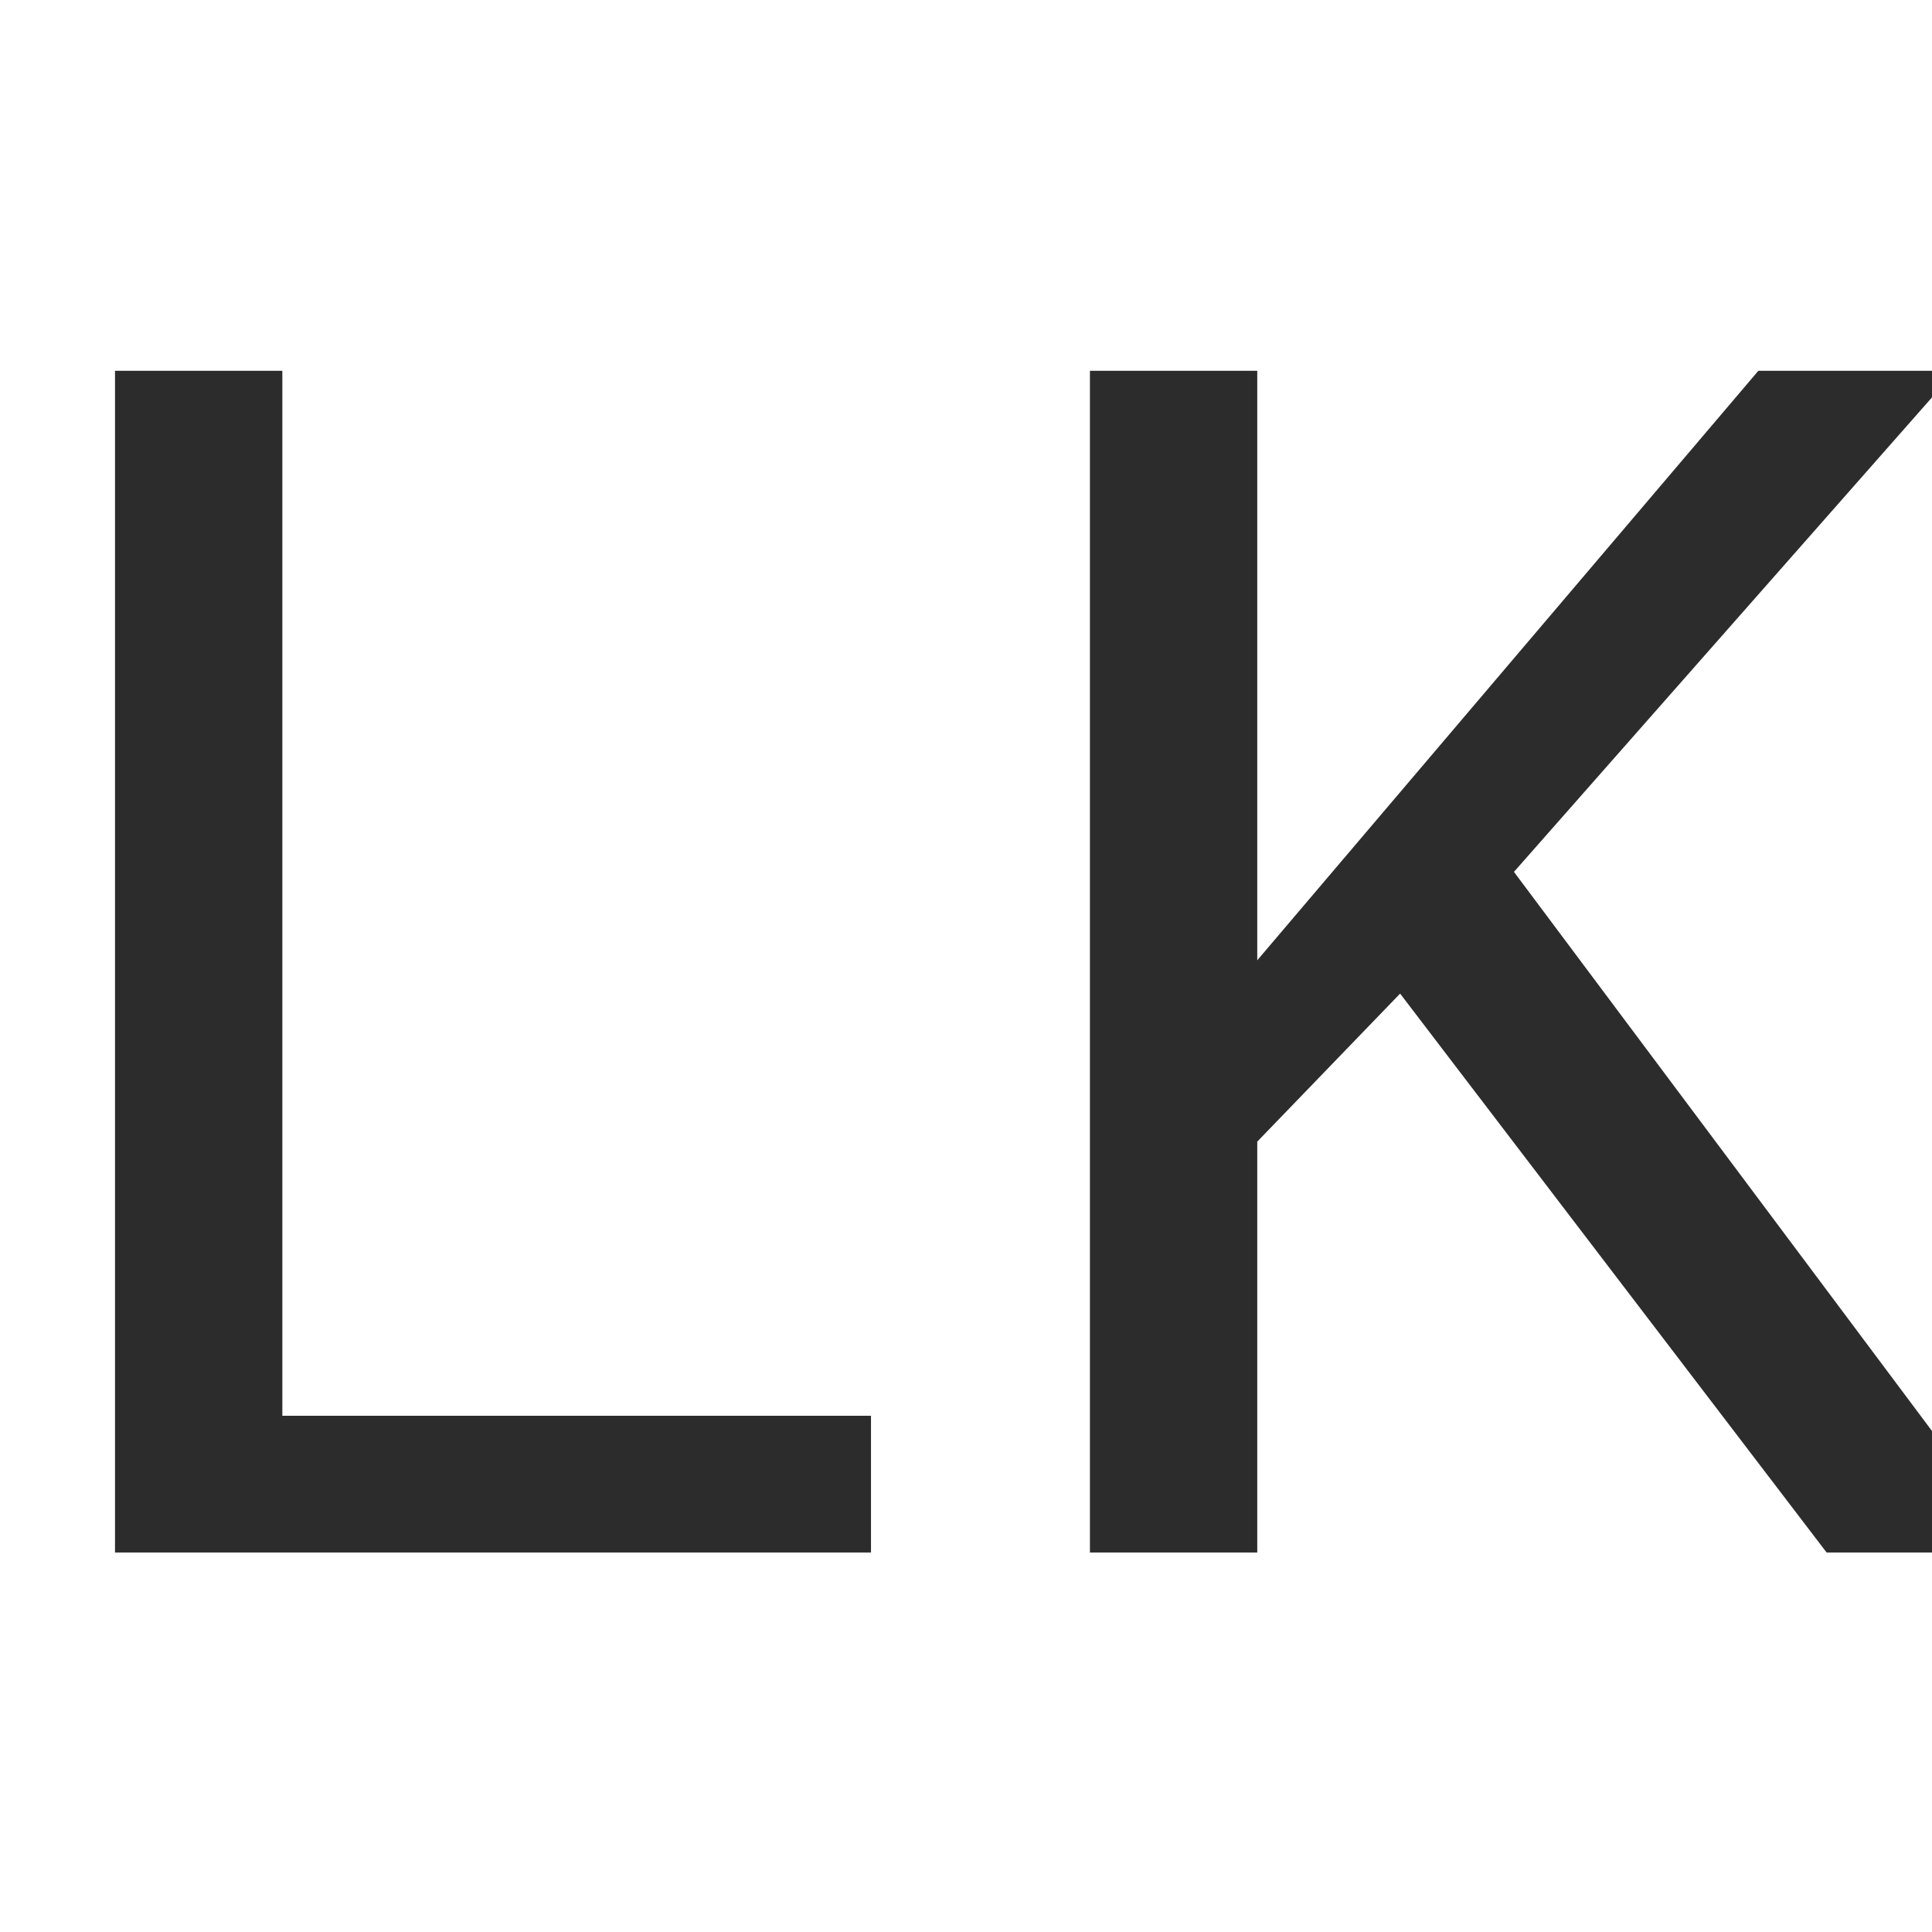
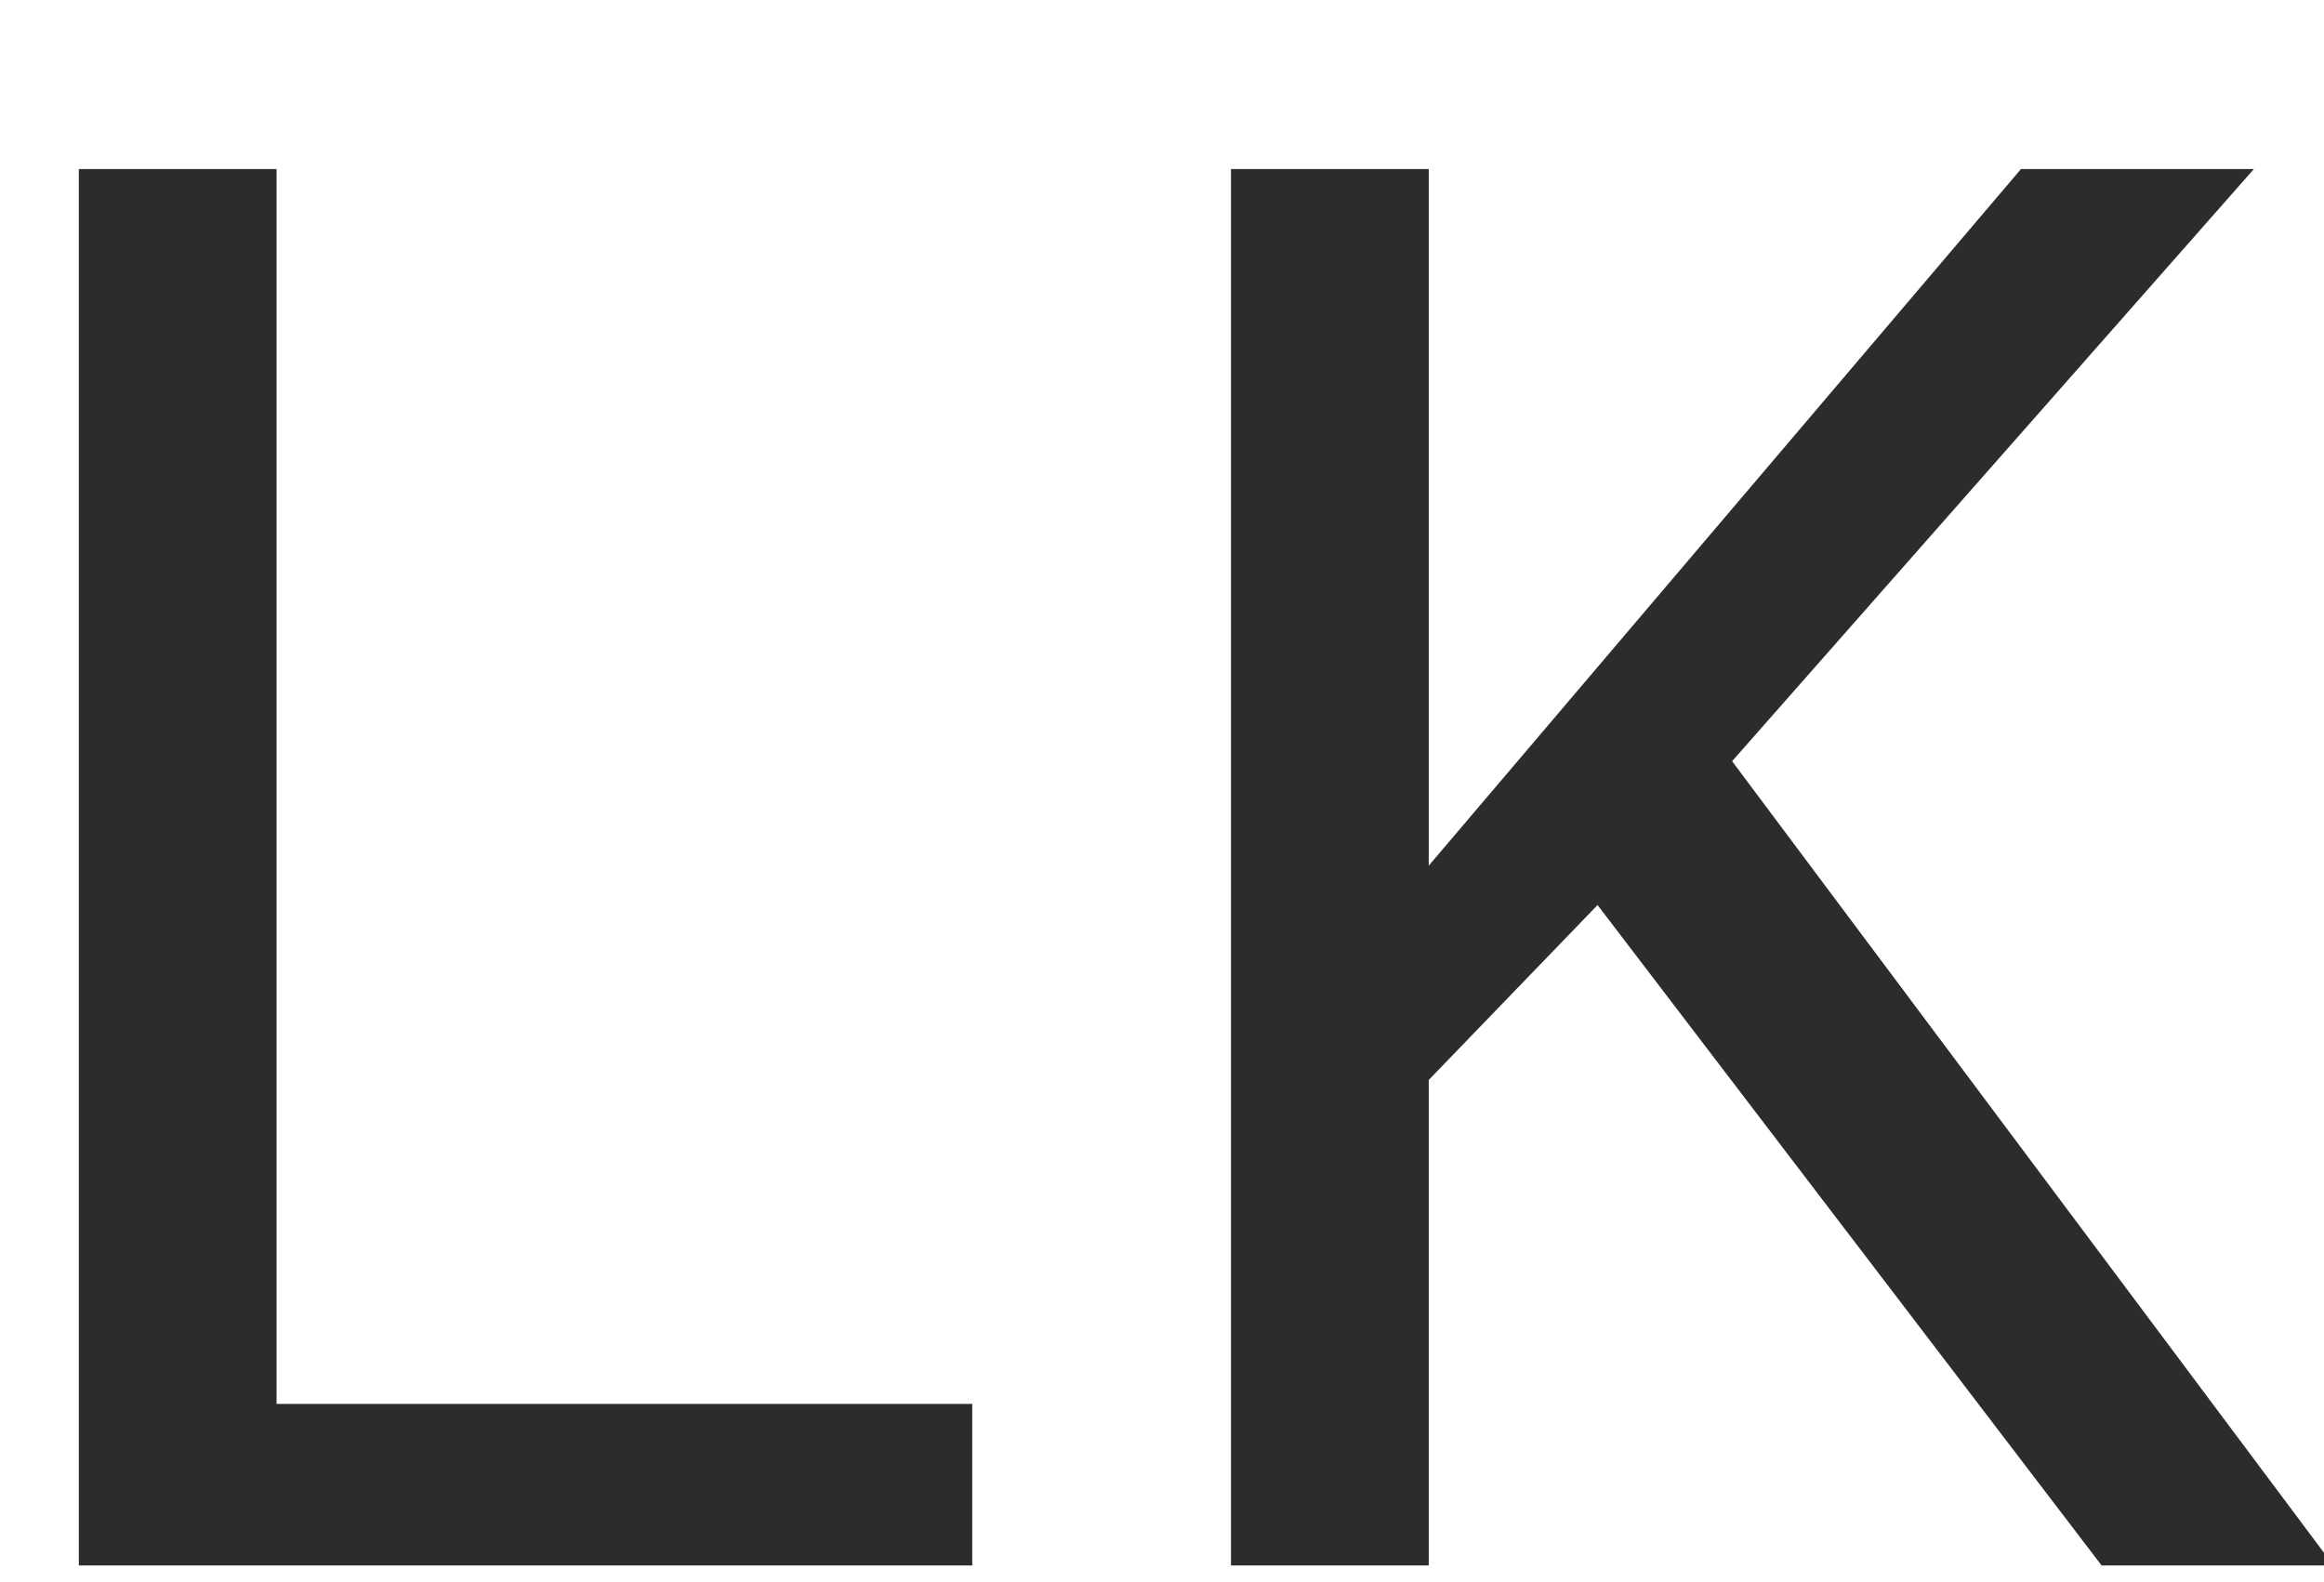
- <svg xmlns="http://www.w3.org/2000/svg" viewBox="60 50 280 280" width="560" height="560">
+ <svg xmlns="http://www.w3.org/2000/svg" viewBox="67 83 285 194" width="570" height="388">
  <text x="200" y="275" text-anchor="middle" font-family="'Courier New', Courier, monospace" font-size="260" font-weight="normal" fill="#2C2C2C" letter-spacing="-0.02em">LK</text>
</svg>
